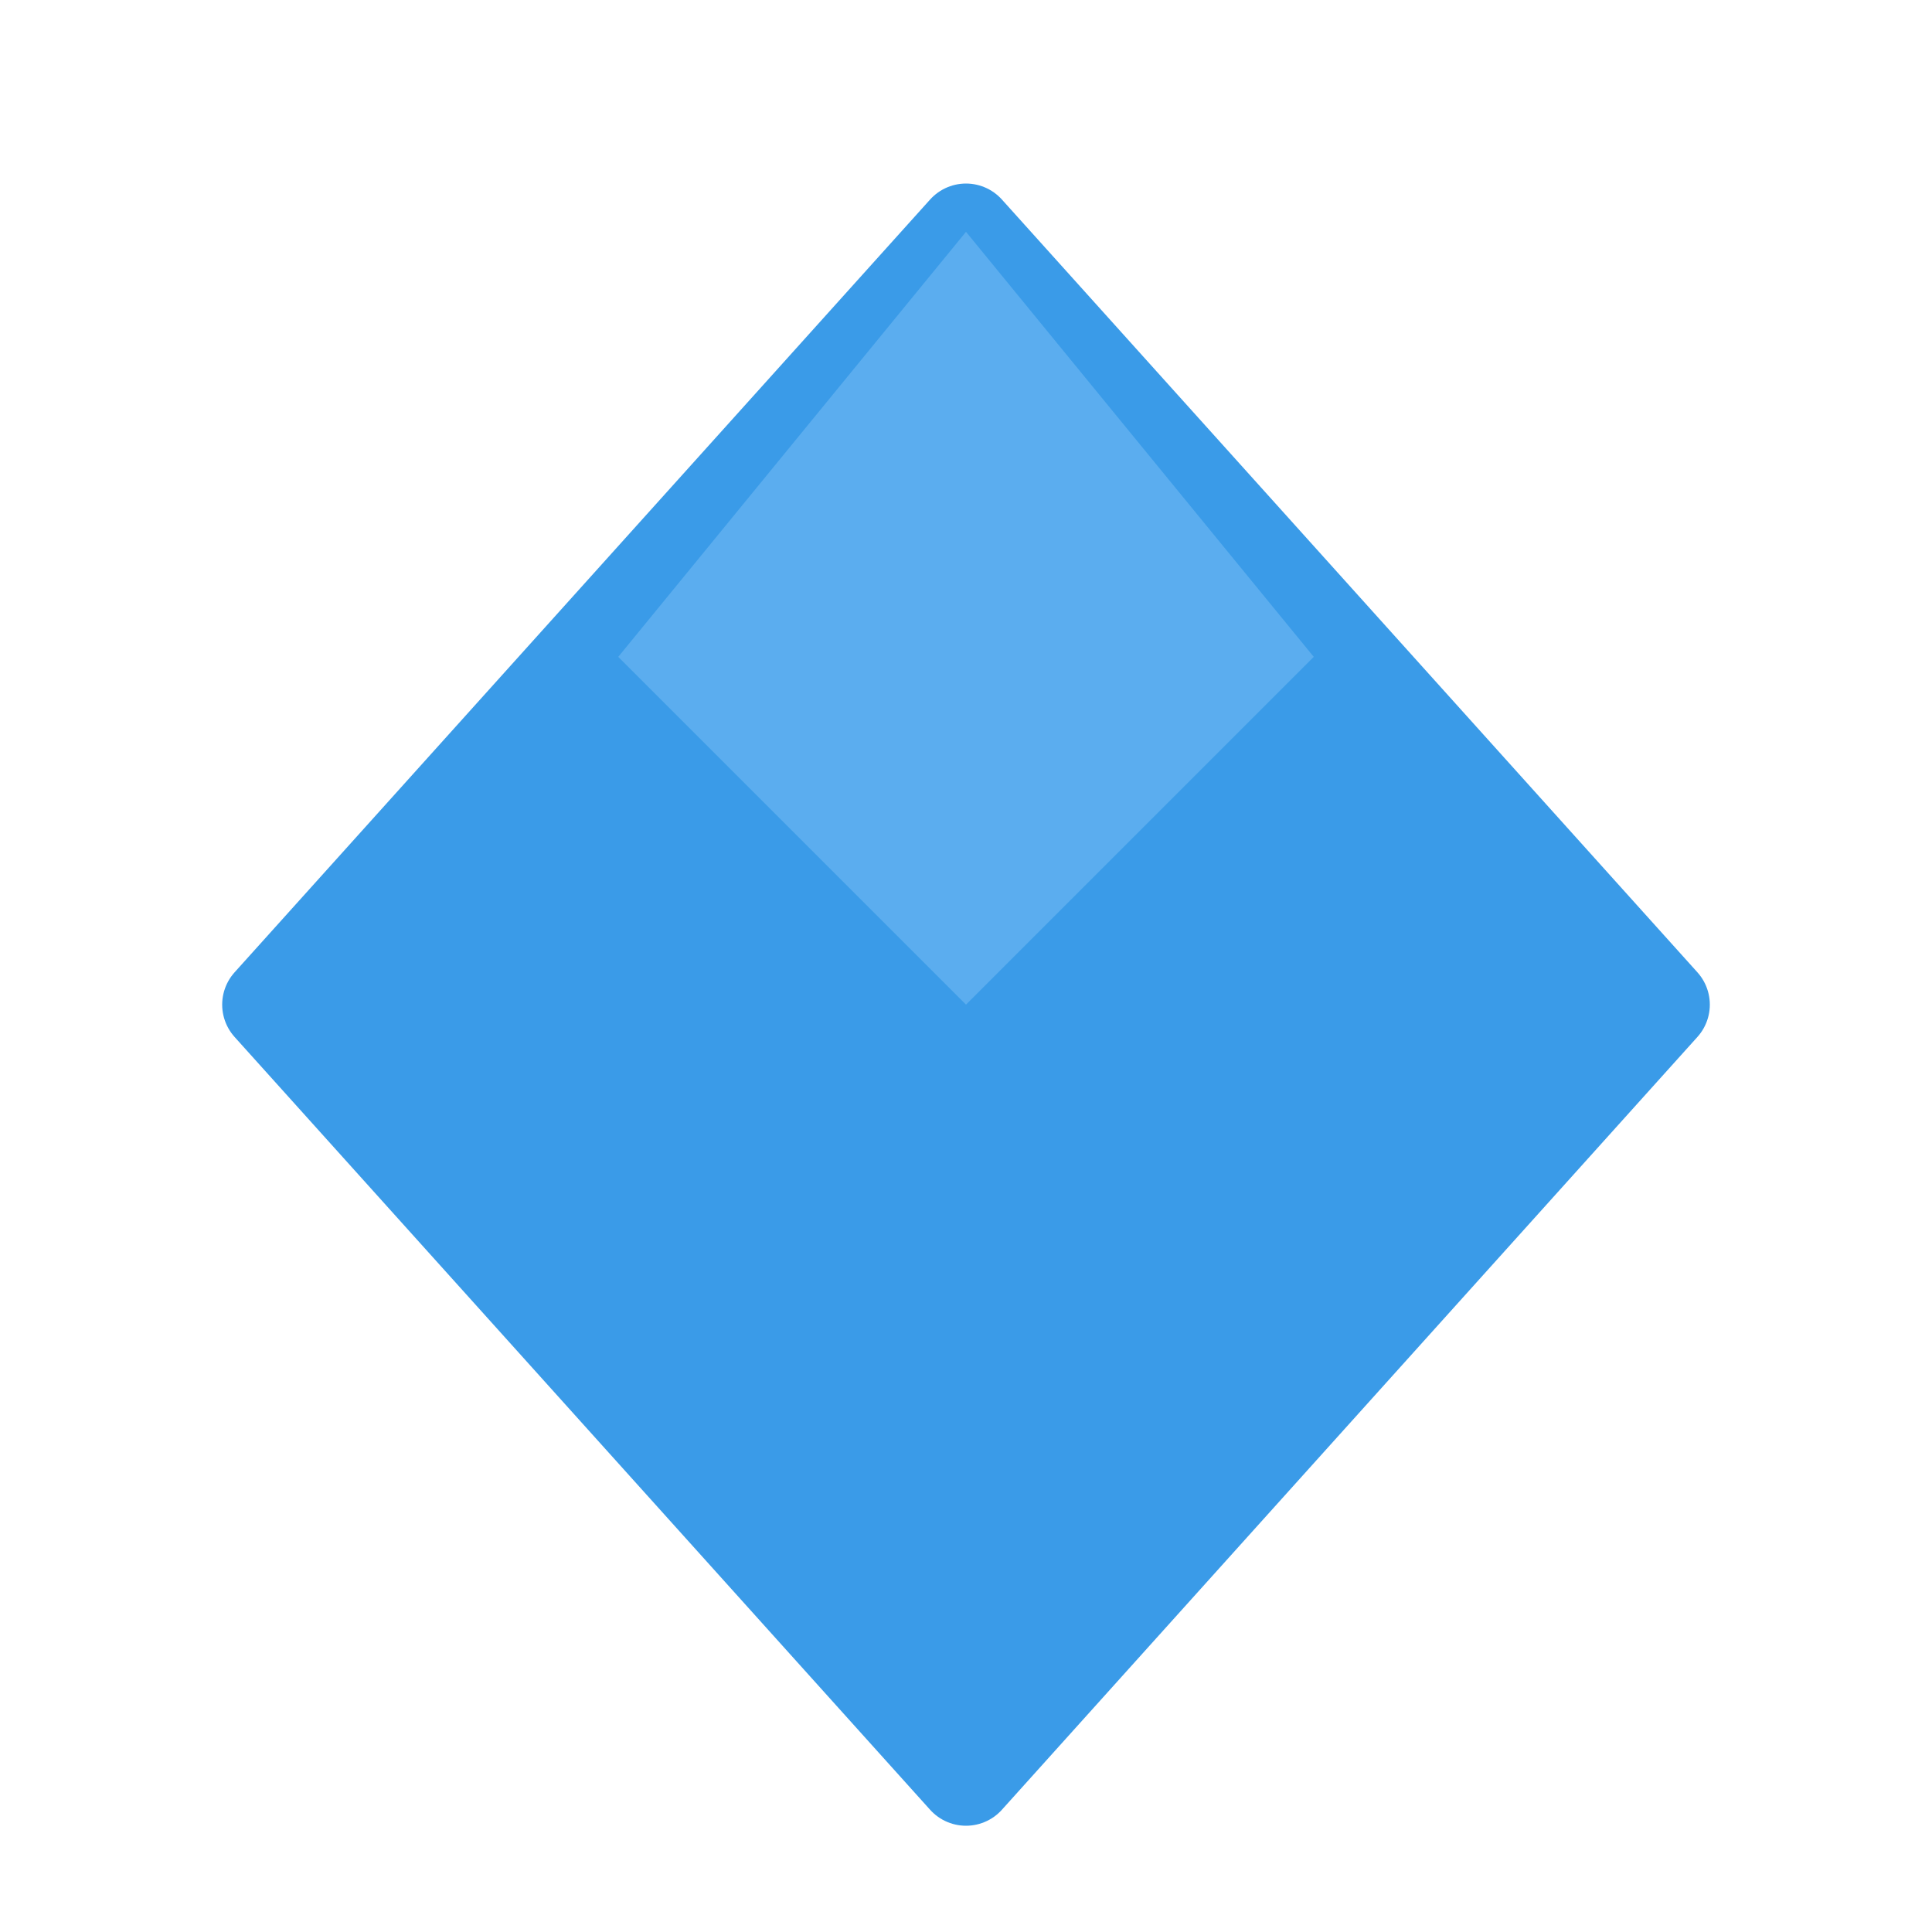
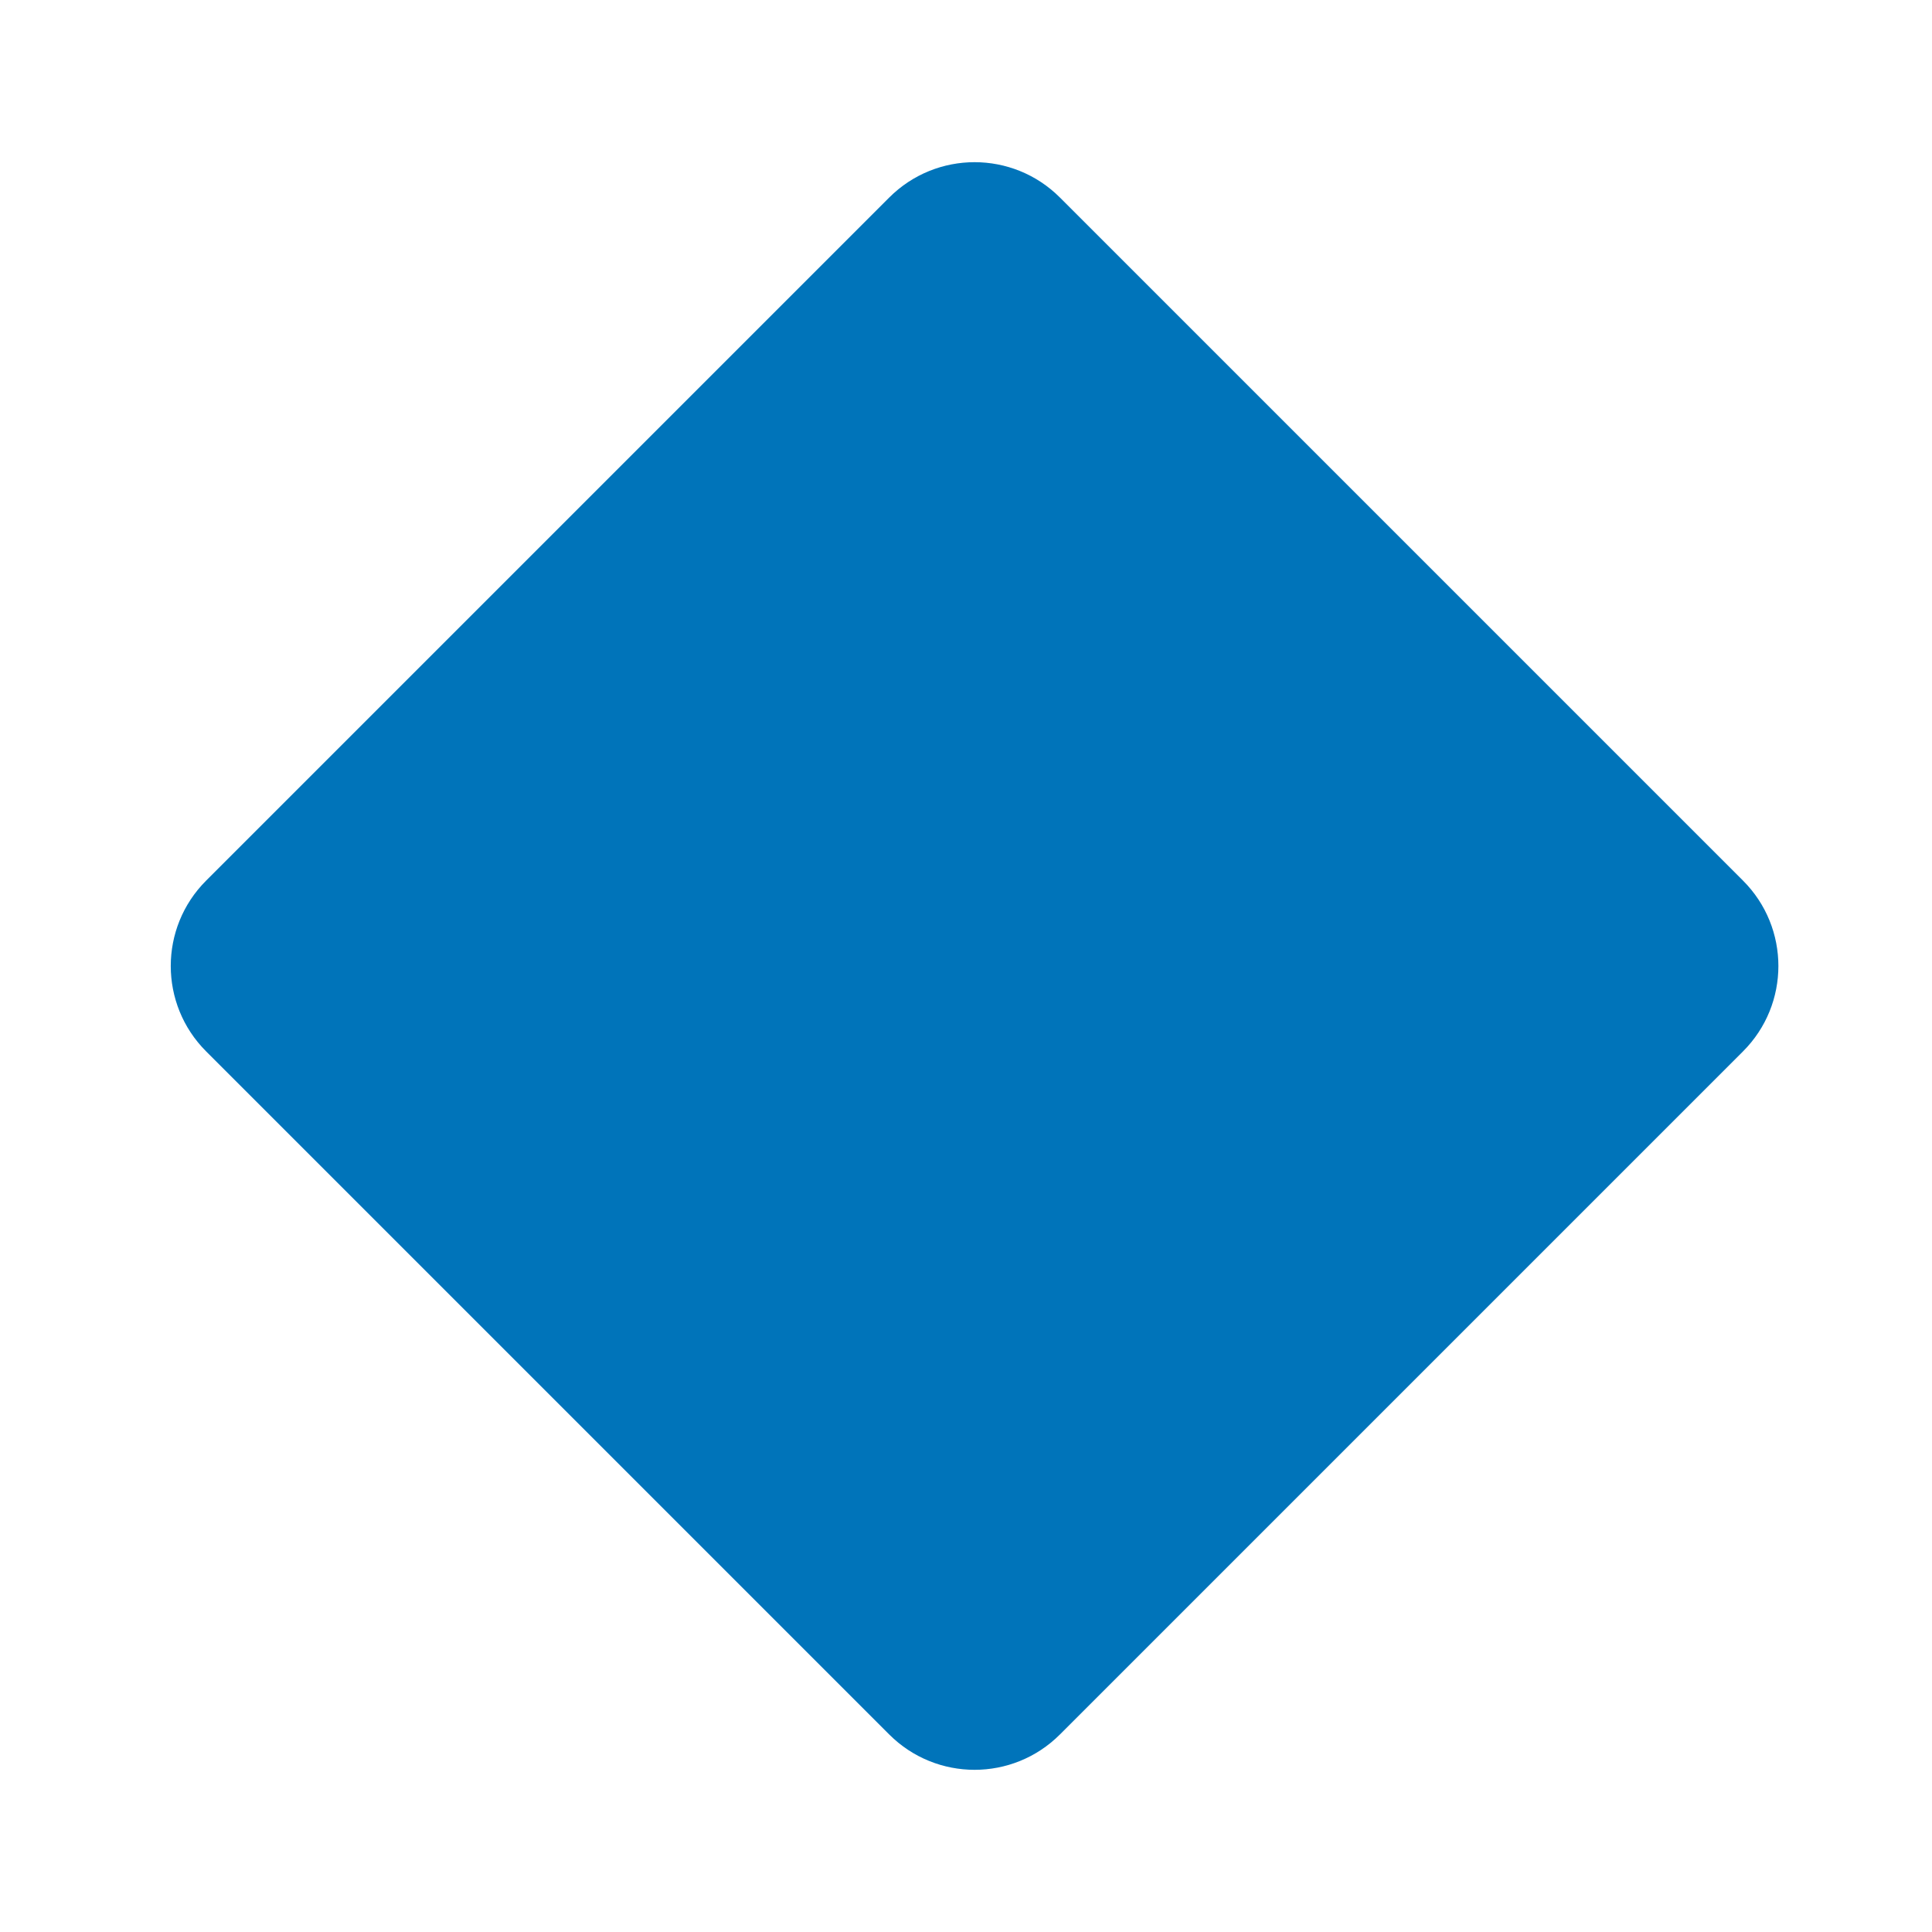
- <svg xmlns="http://www.w3.org/2000/svg" viewBox="0 0 100 100">
-   <path d="M50 12 86 52 50 92 14 52Z" fill="#3a9be8" stroke="#3a9be8" stroke-width="5" stroke-linejoin="round" />
-   <path d="M50 12 68 34 50 52 32 34Z" fill="#7cc0f5" opacity=".5" />
+ <svg xmlns="http://www.w3.org/2000/svg" width="32" height="32" viewBox="0 0 32 32" fill="none">
+   <path d="M3.414 17.414C2.633 16.633 2.633 15.367 3.414 14.586L14.728 3.272C15.509 2.491 16.775 2.491 17.556 3.272L28.87 14.586C29.651 15.367 29.651 16.633 28.87 17.414L17.556 28.728C16.775 29.509 15.509 29.509 14.728 28.728L3.414 17.414Z" fill="#0074BA" />
</svg>
